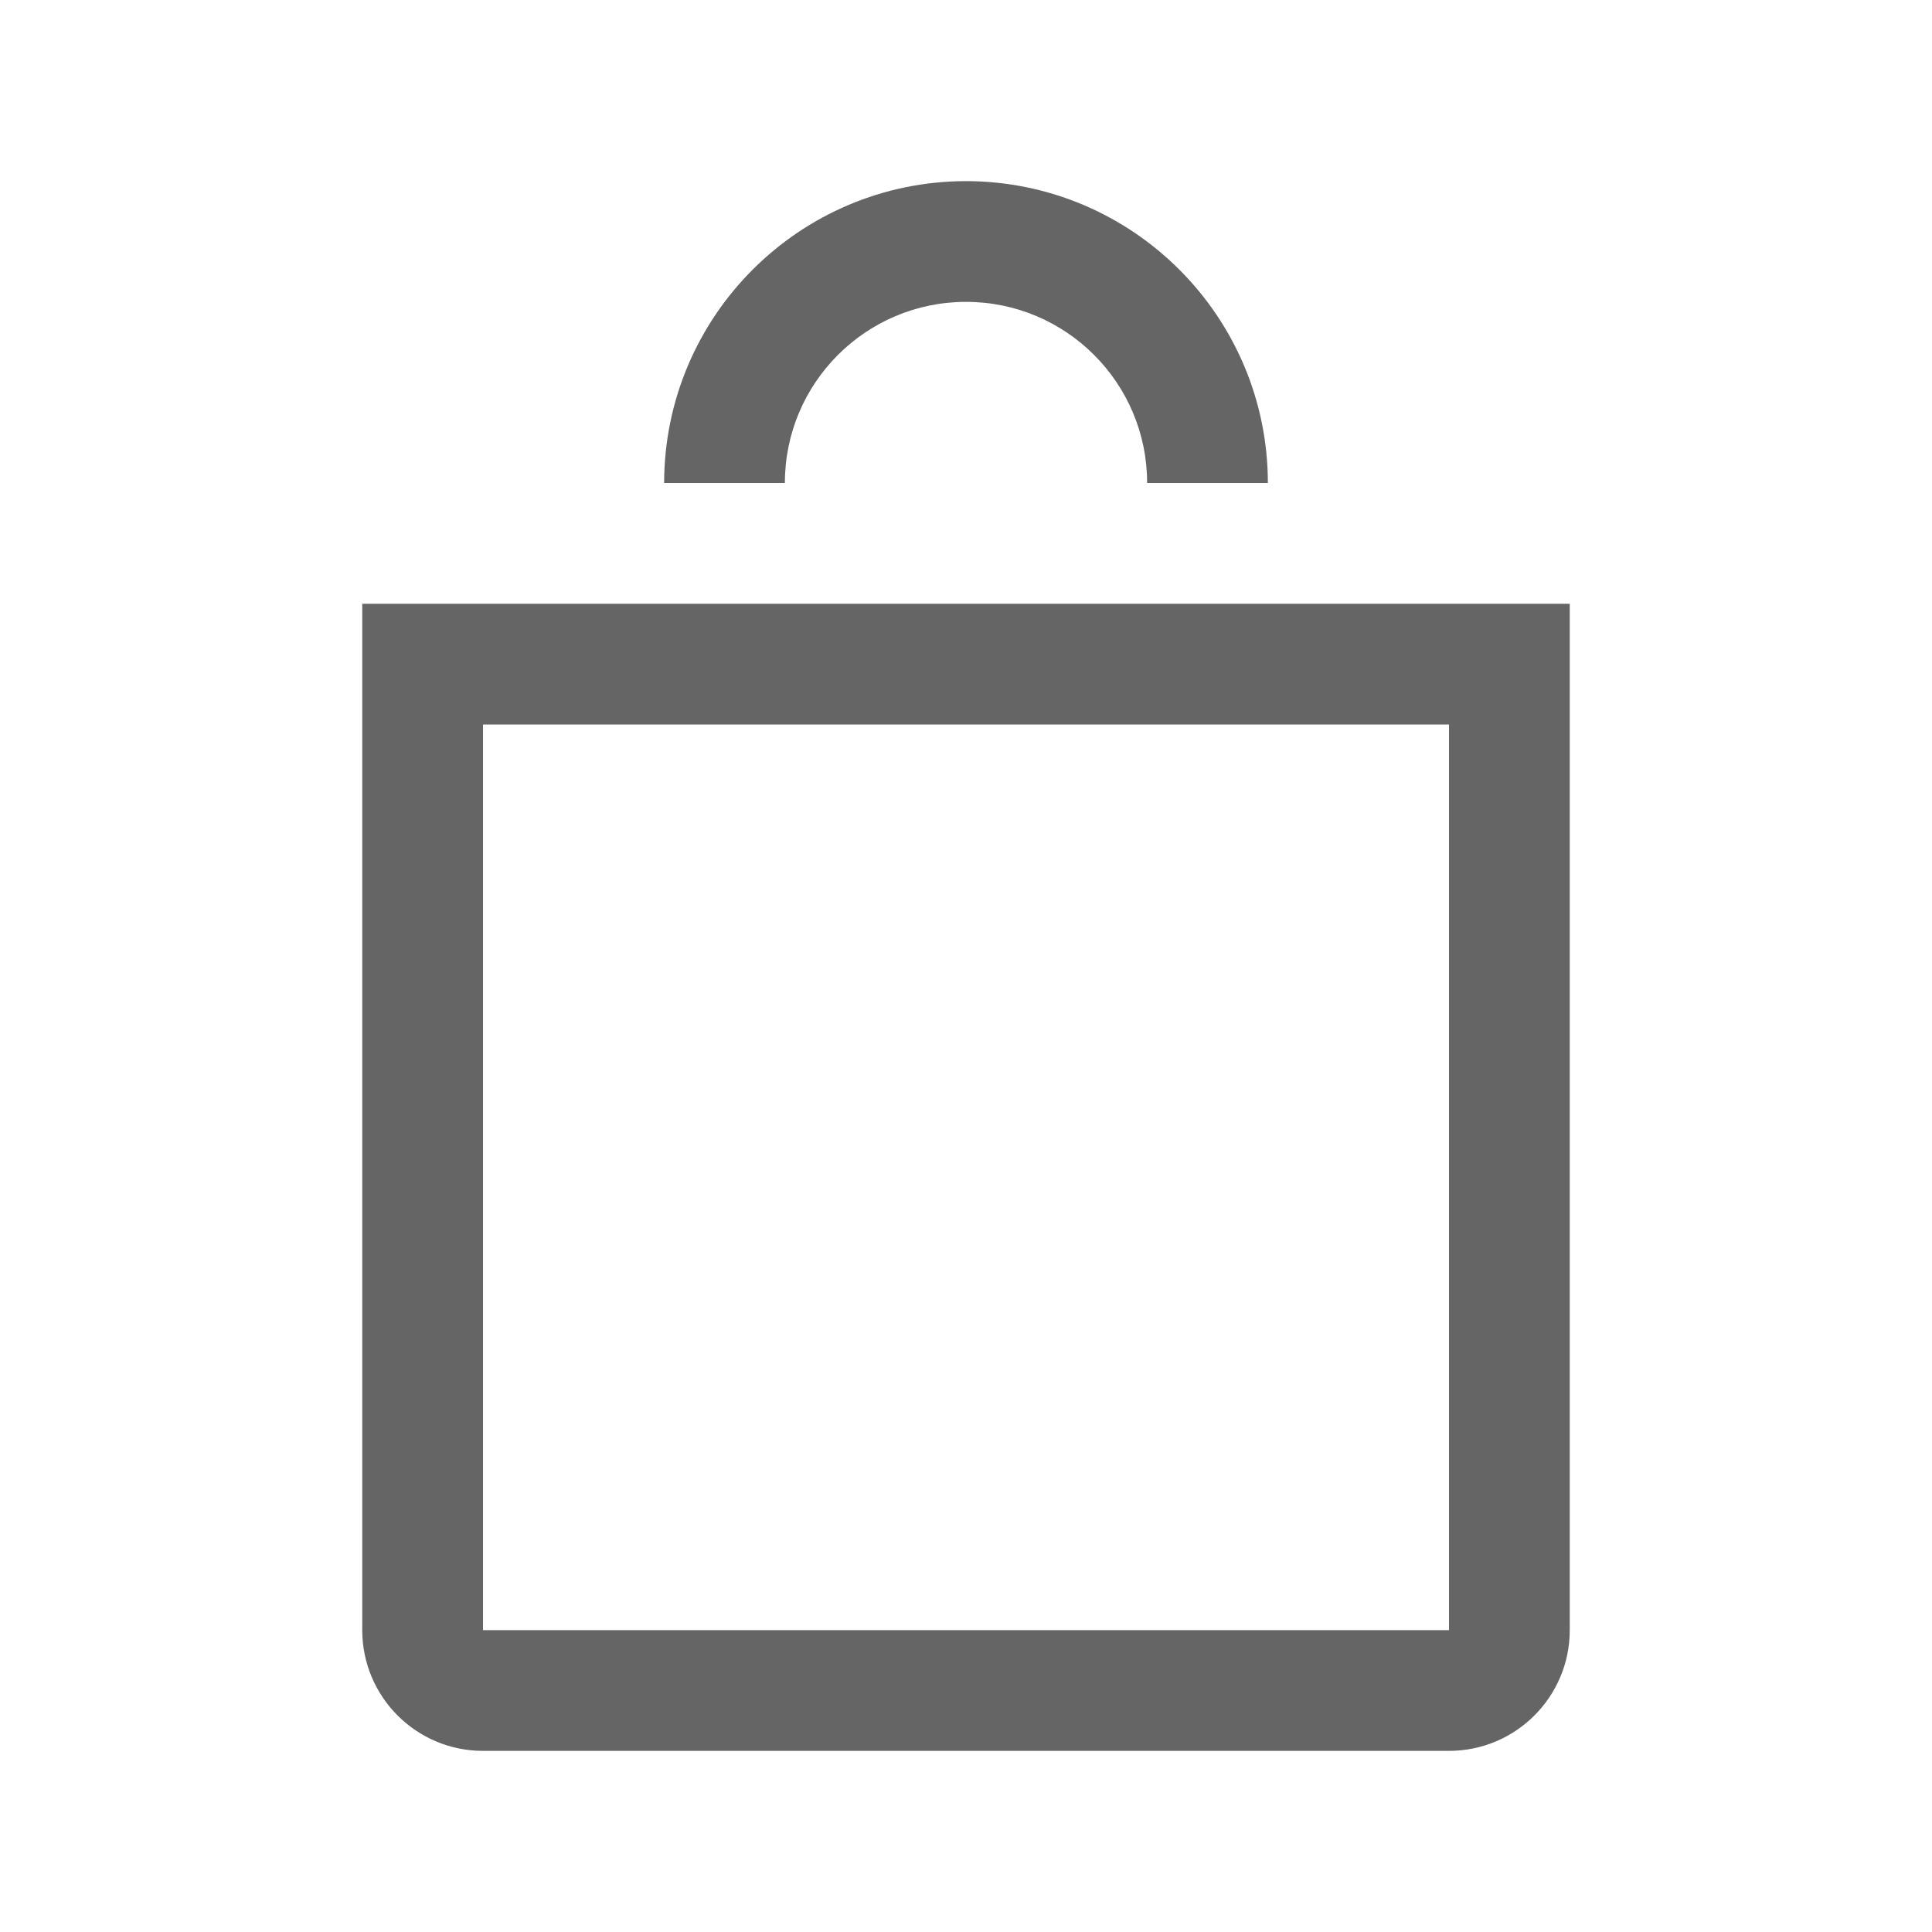
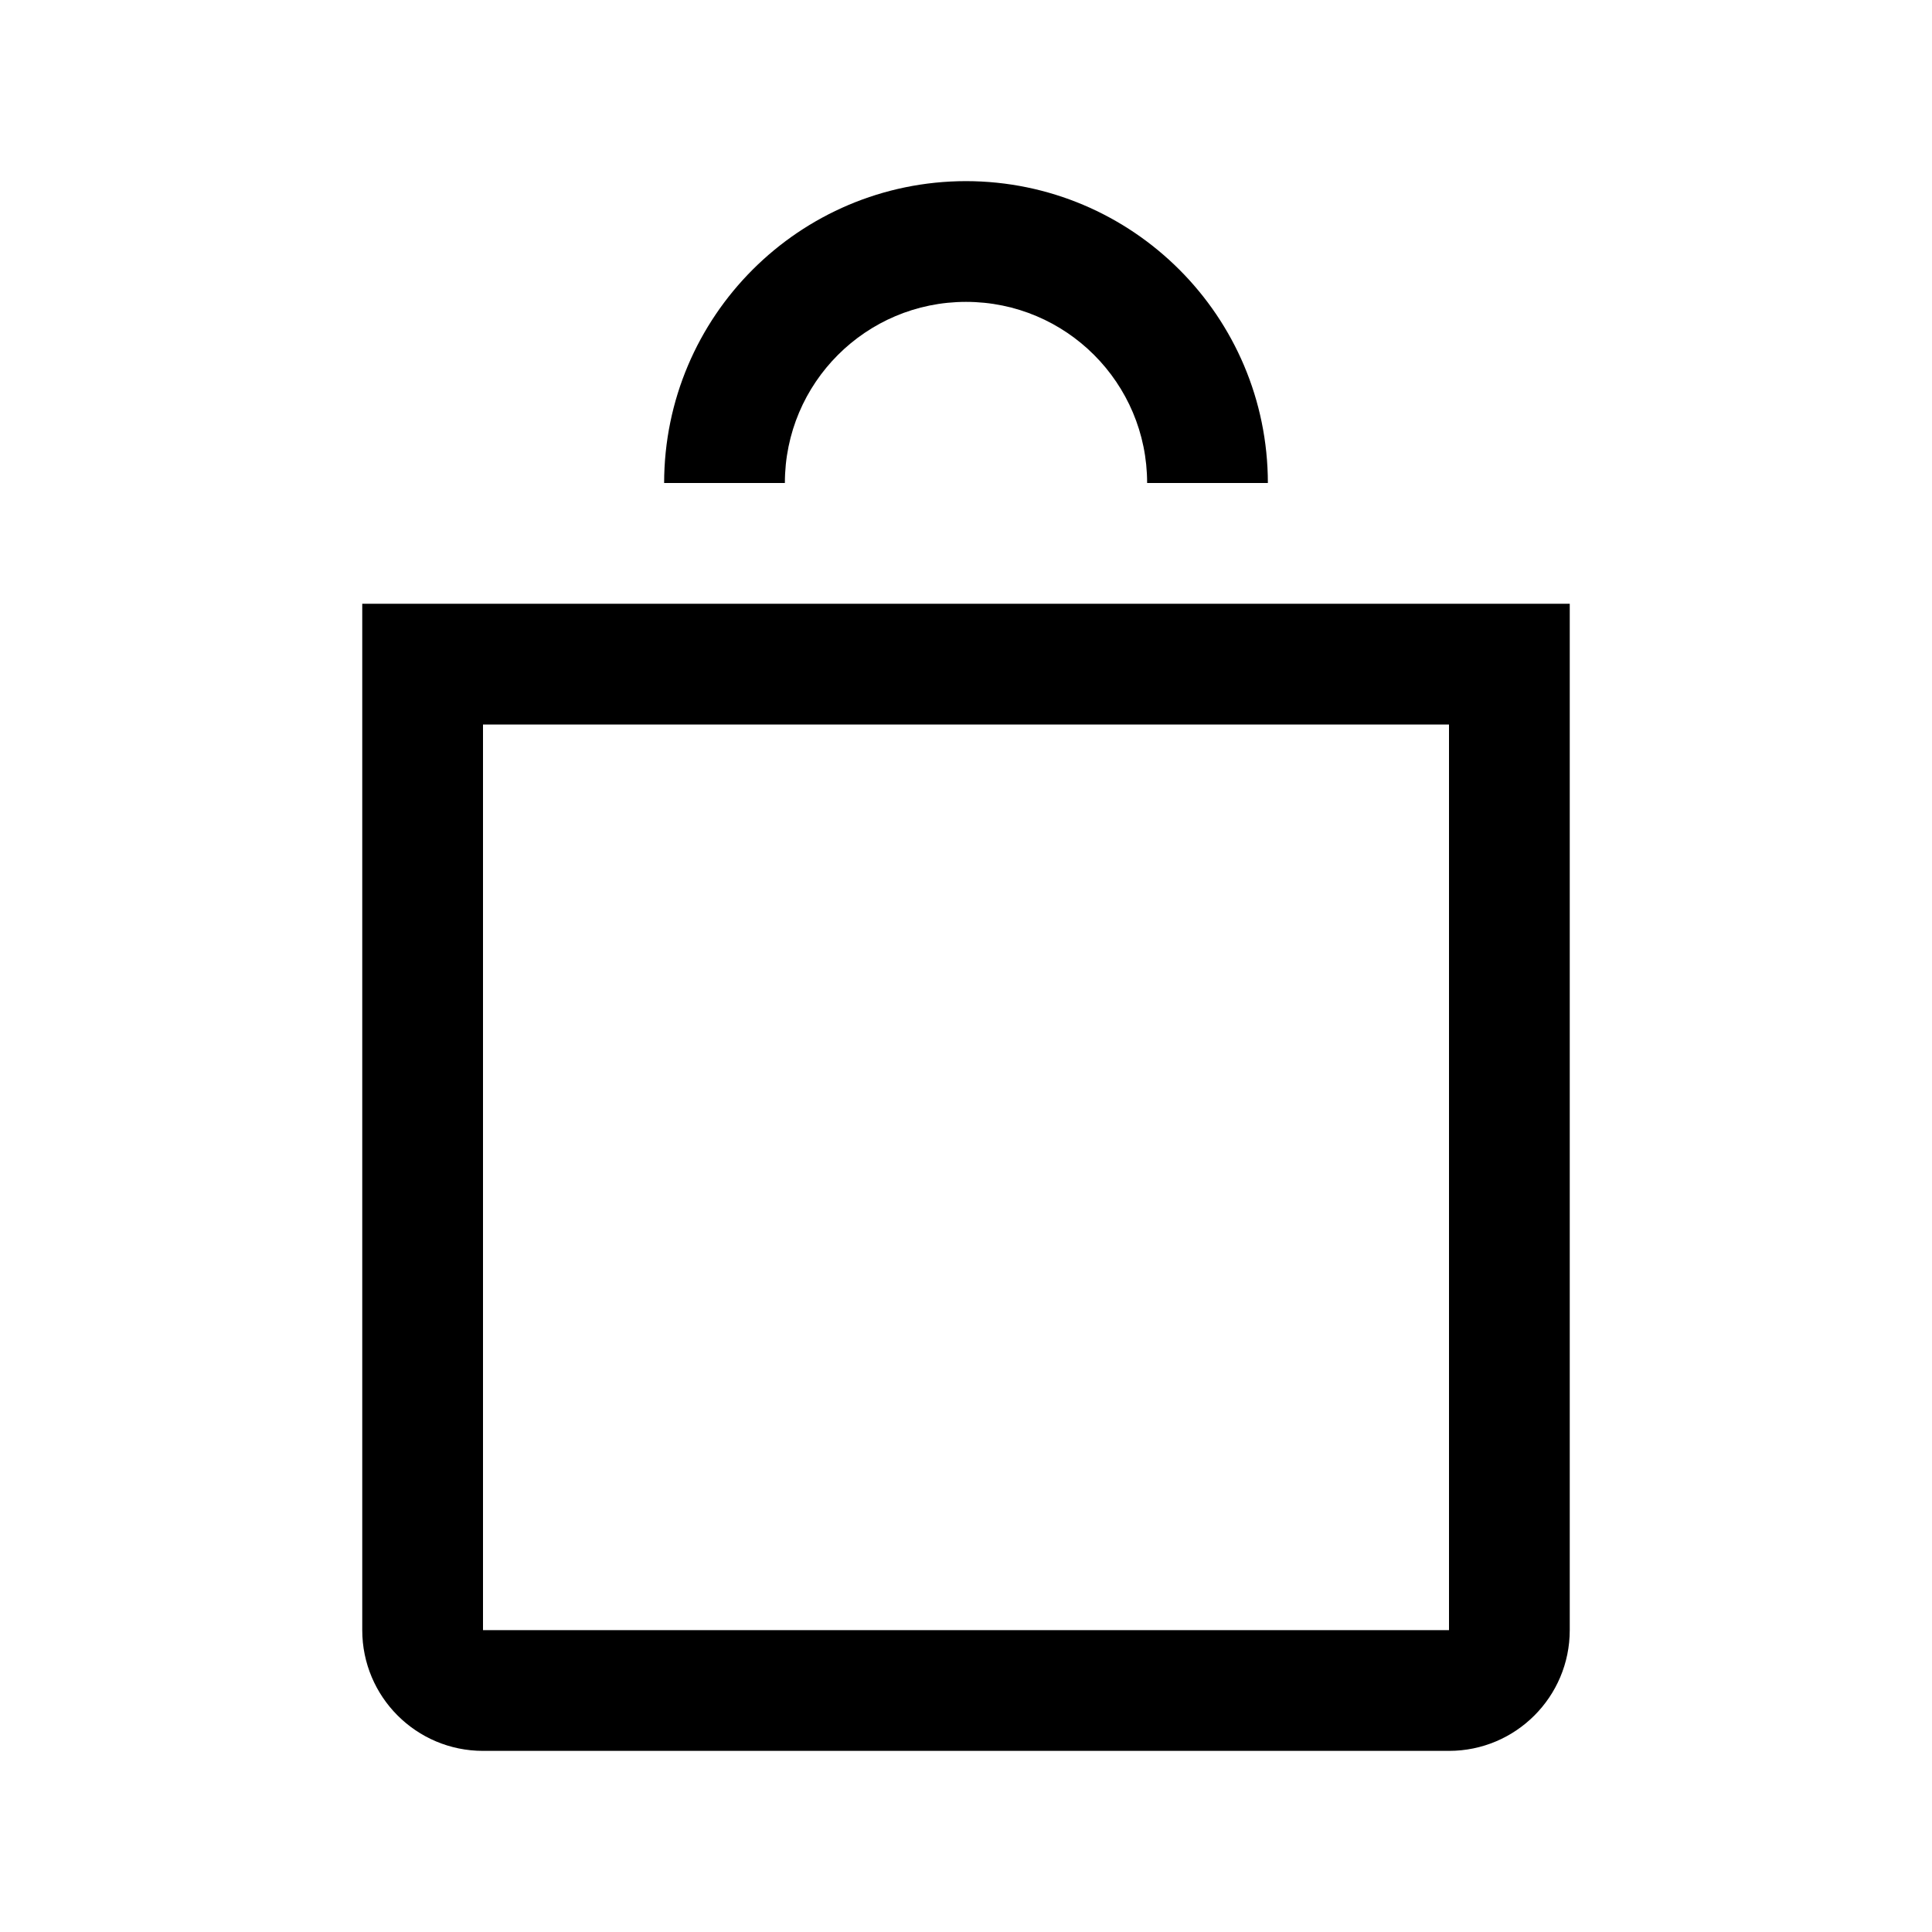
- <svg xmlns="http://www.w3.org/2000/svg" width="32" height="32" viewBox="0 0 32 32" fill="#656565">
+ <svg xmlns="http://www.w3.org/2000/svg" width="32" height="32" viewBox="0 0 32 32" fill="#000000">
  <path d="M24 29H8a2 2 0 0 1-2-2V10h20v17a2 2 0 0 1-2 2zM8 12v15h16V12zm8-9a5.006 5.006 0 0 0-5 5h2a3 3 0 0 1 6 0h2a5.006 5.006 0 0 0-5-5z" />
</svg>
